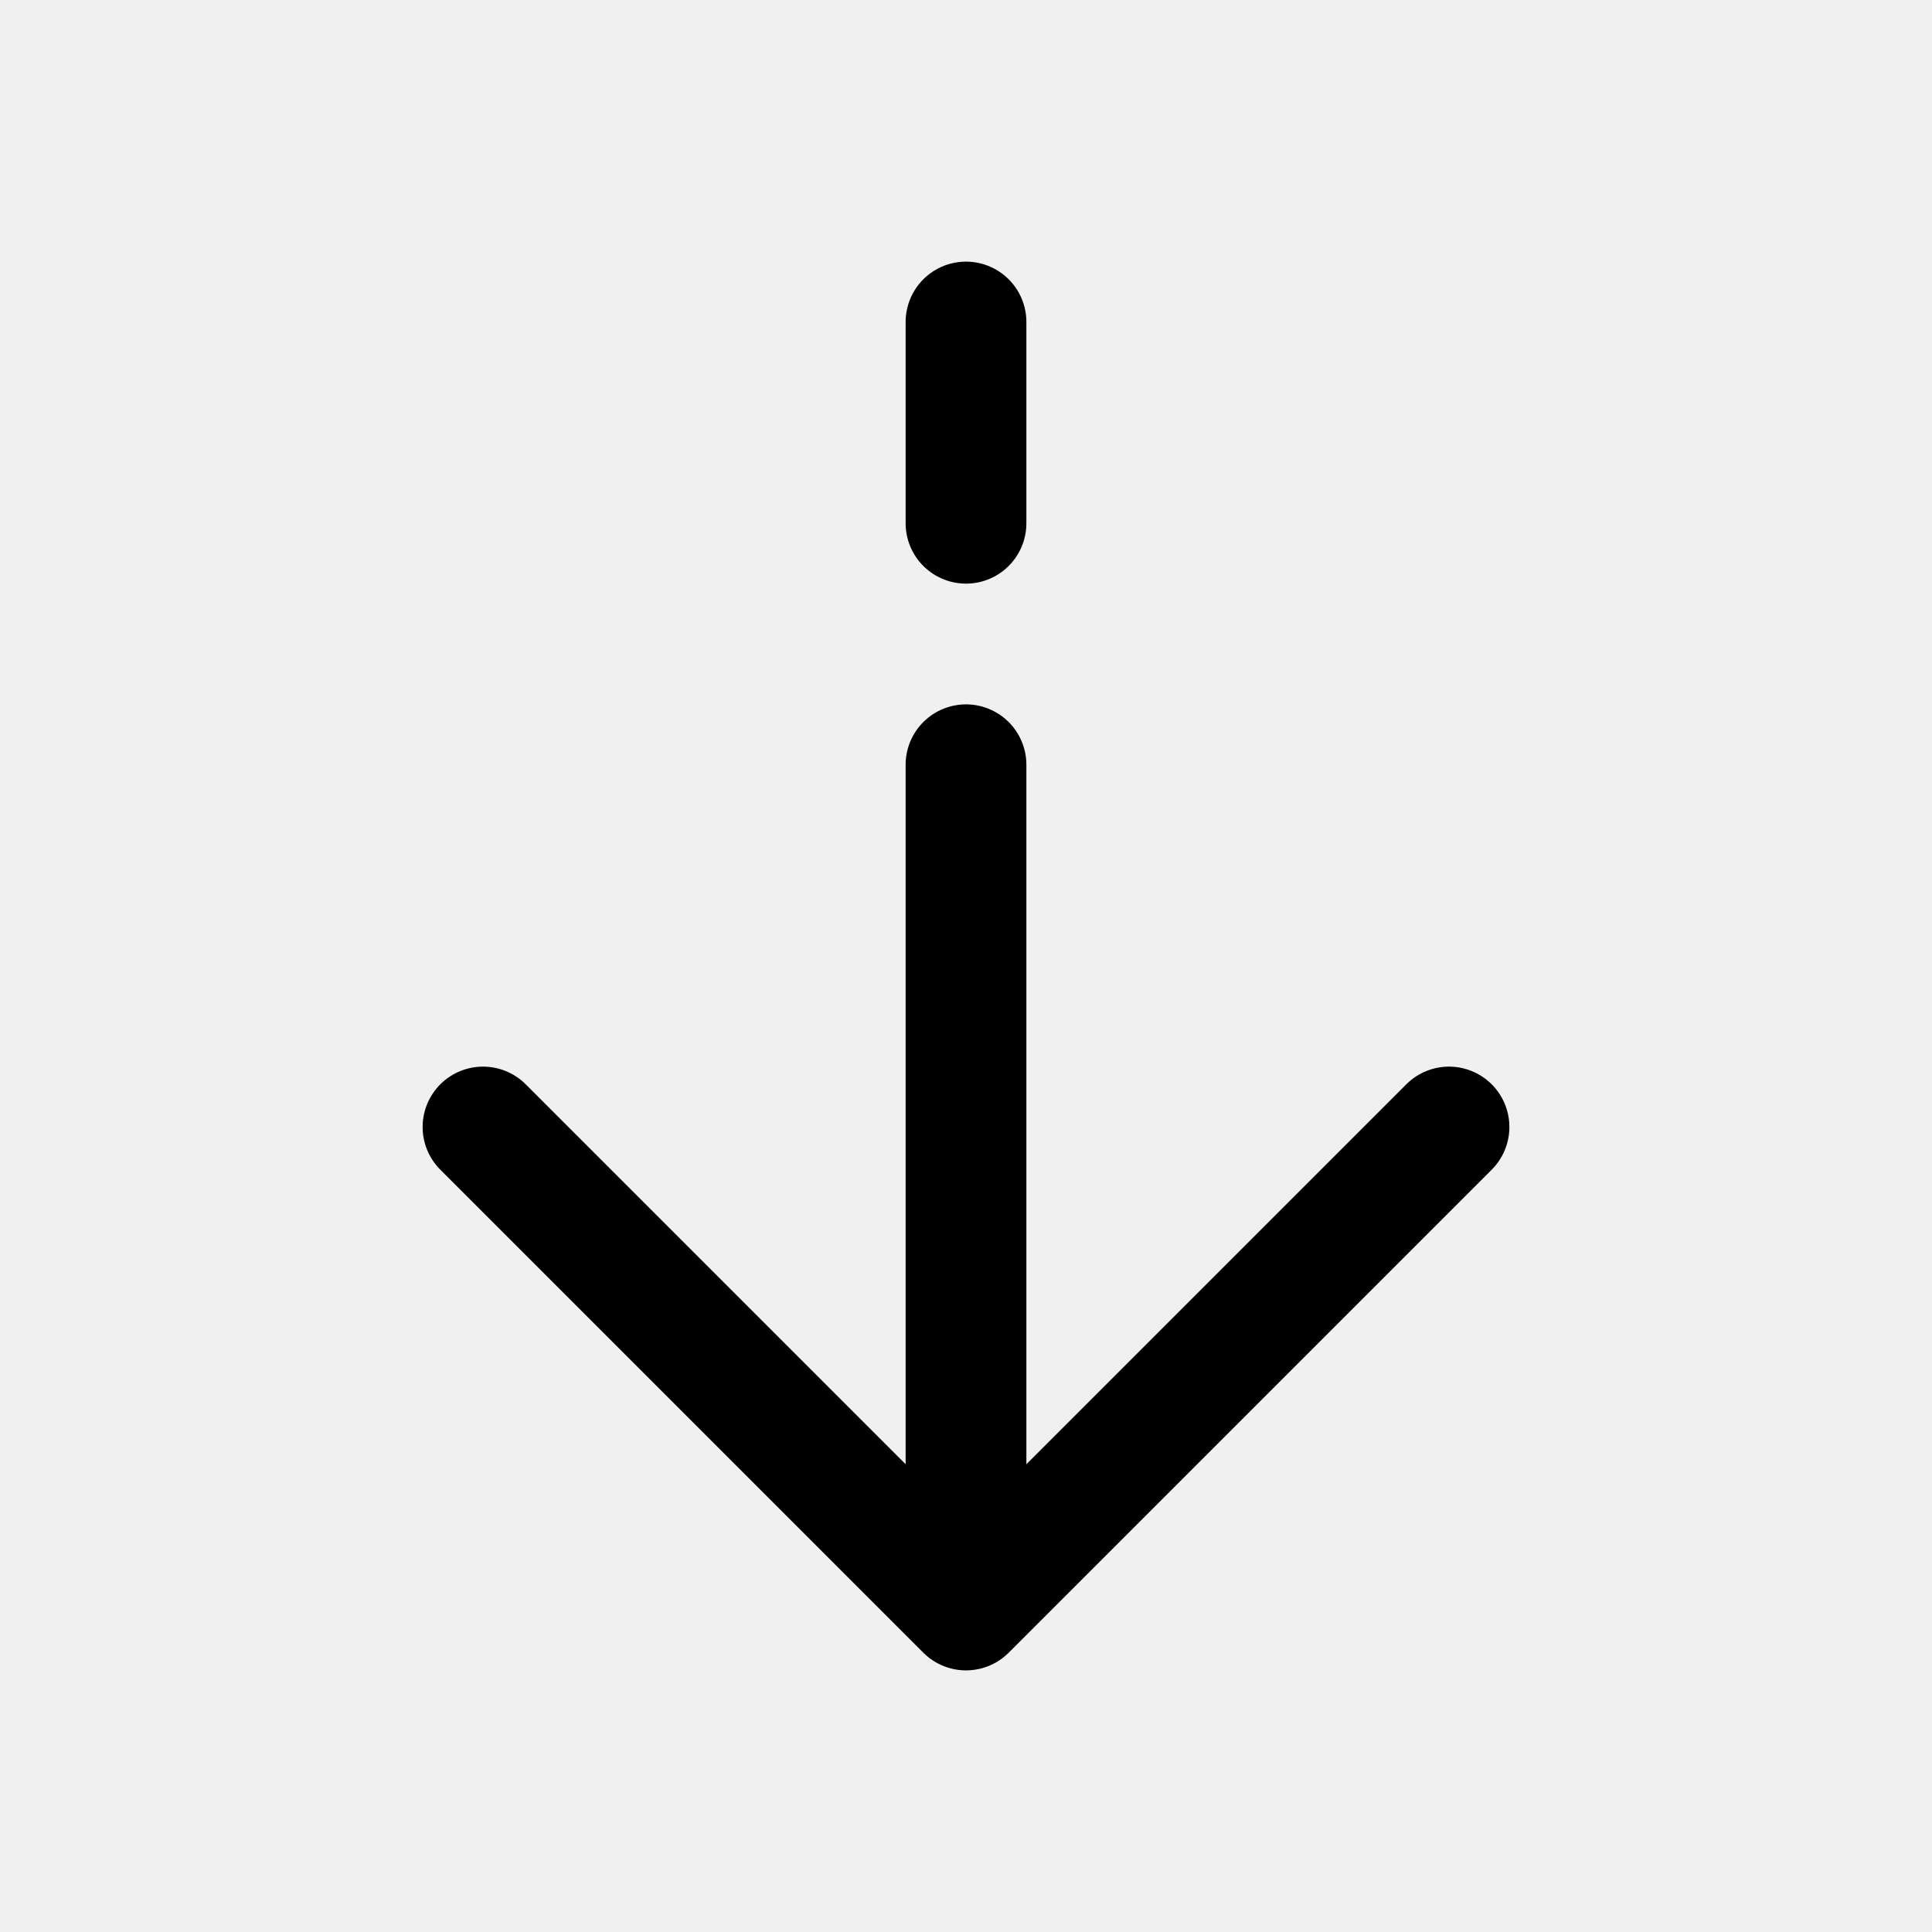
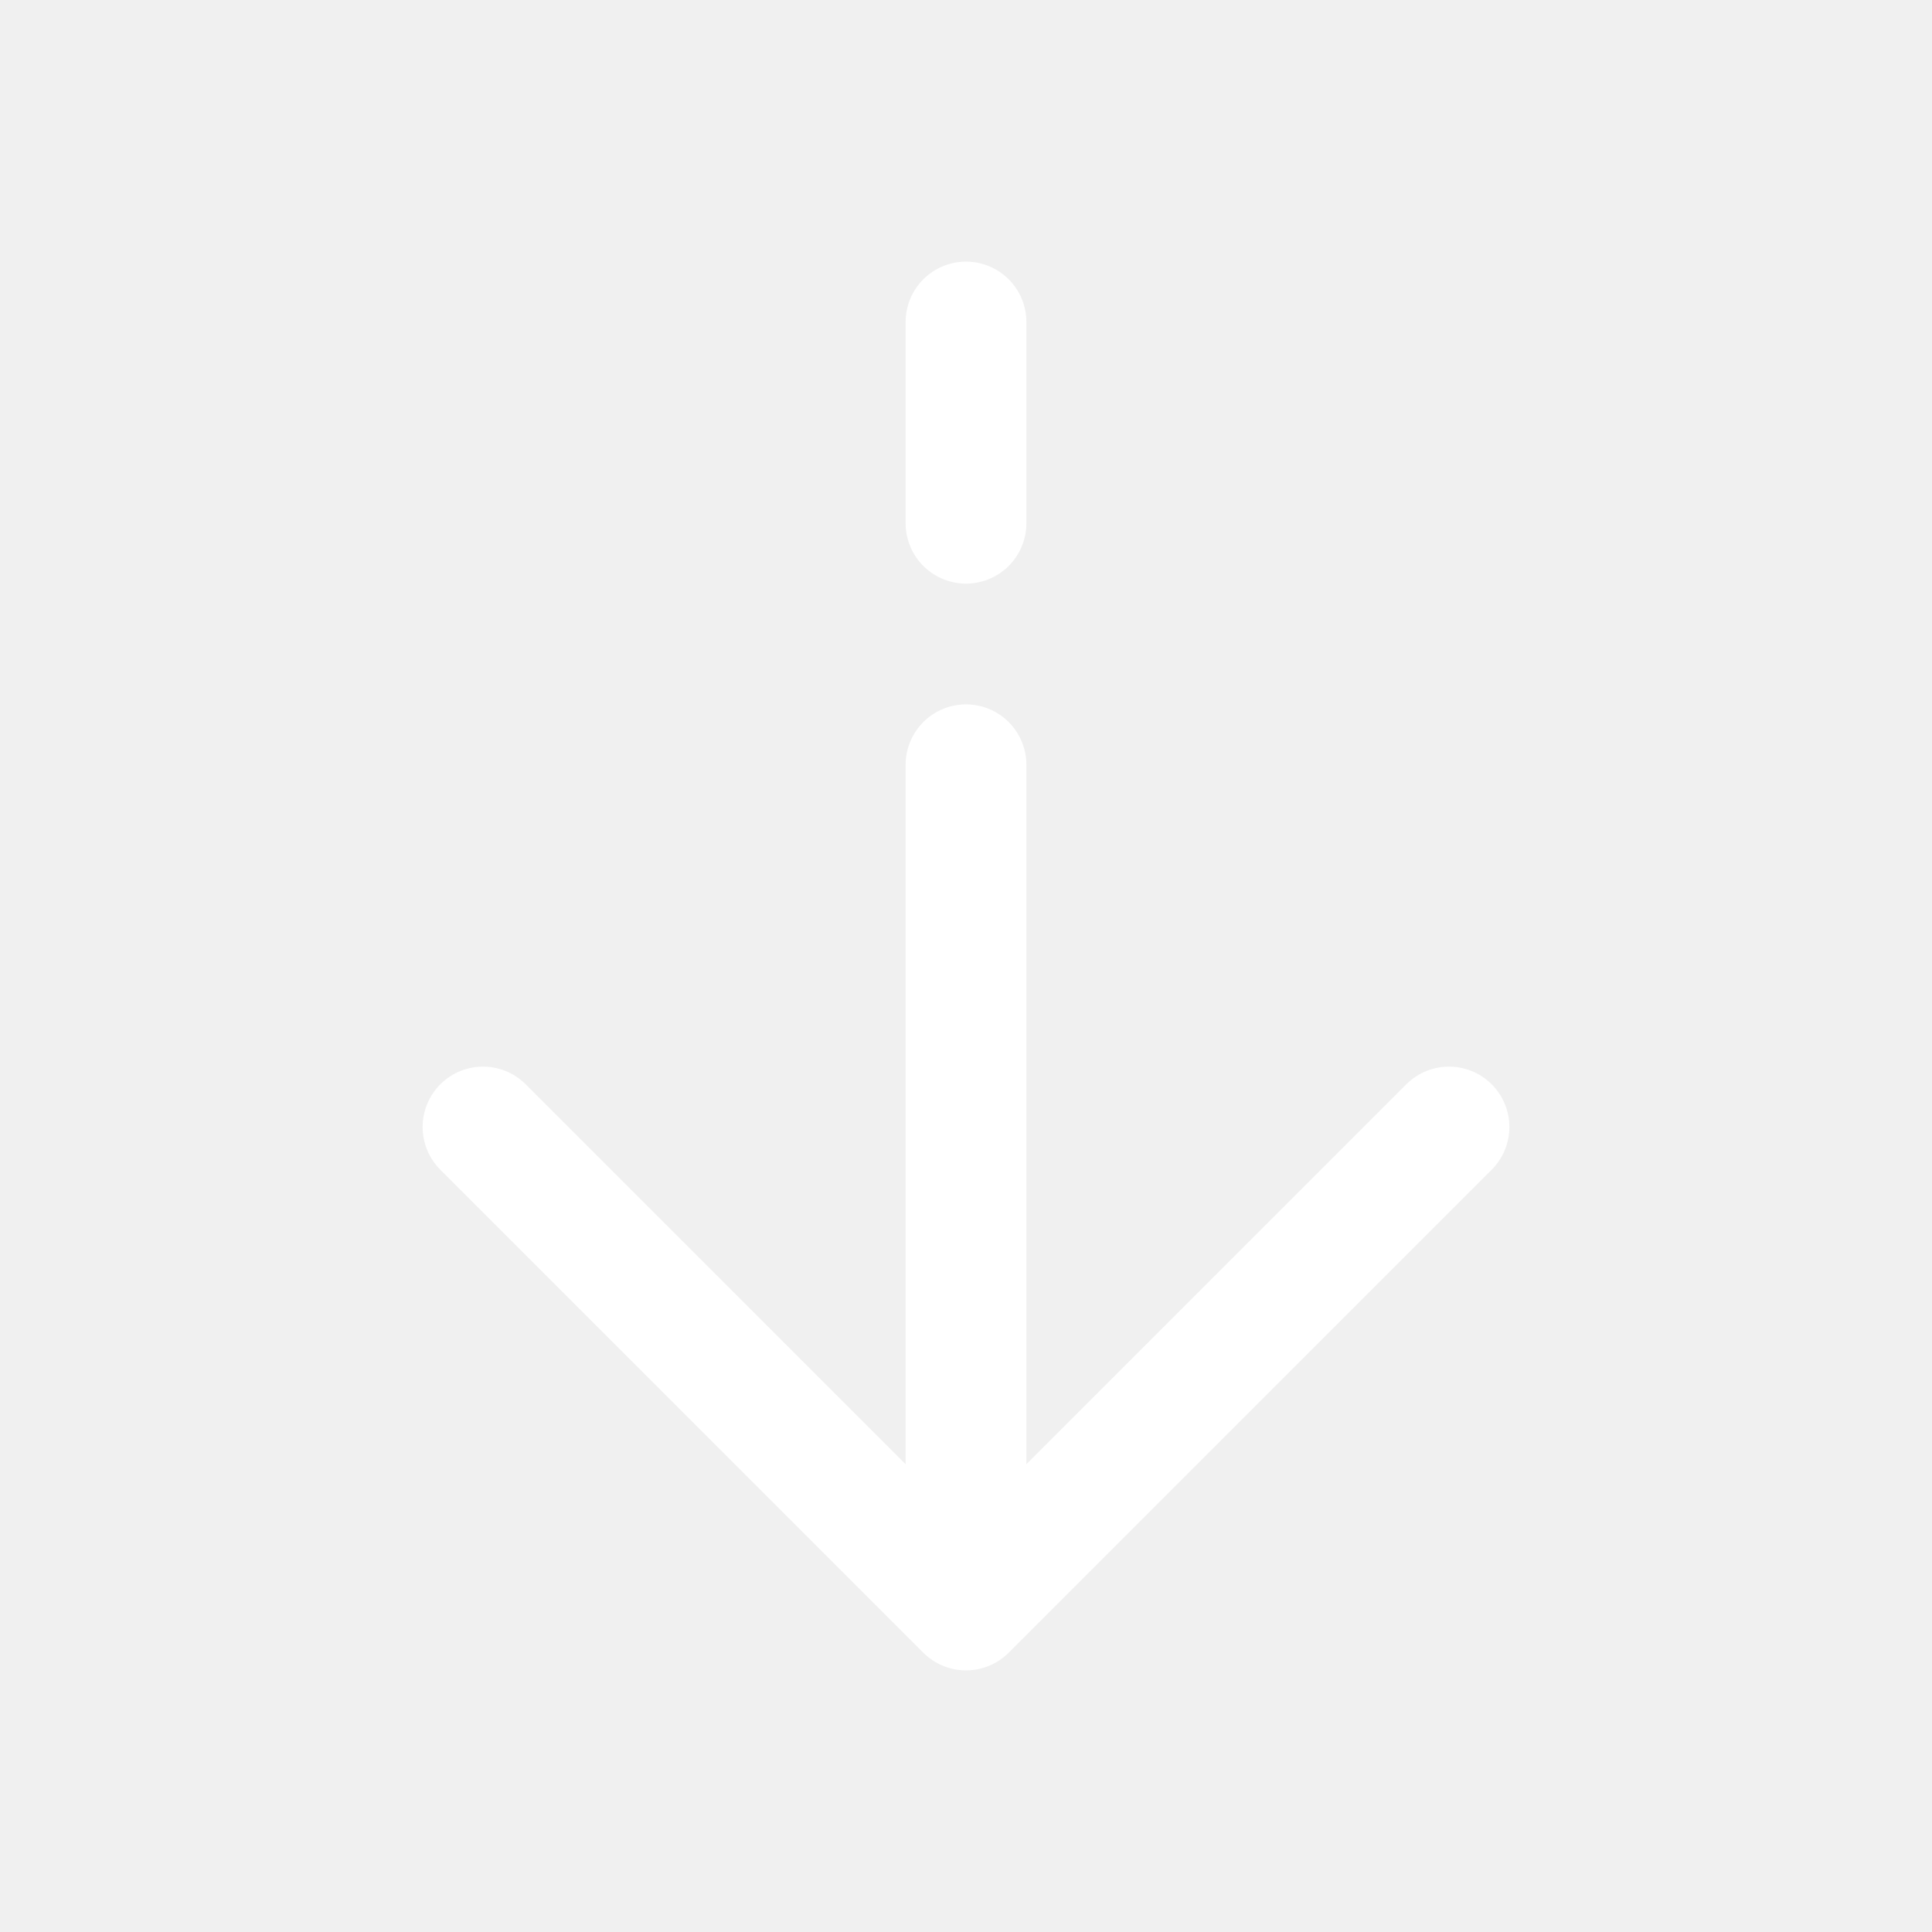
- <svg xmlns="http://www.w3.org/2000/svg" width="800px" height="800px" viewBox="0 0 24 24" fill="none">
+ <svg xmlns="http://www.w3.org/2000/svg" width="800px" height="800px" viewBox="0 0 24 24" fill="none" stroke="#000000">
  <g id="SVGRepo_bgCarrier" stroke-width="0" />
  <g id="SVGRepo_tracerCarrier" stroke-linecap="round" stroke-linejoin="round" />
  <g id="SVGRepo_iconCarrier">
-     <path d="M12 20L18 14M12 20L6 14M12 20L12 9.5M12 4V6.5" stroke="#000000" stroke-width="1.5" stroke-linecap="round" stroke-linejoin="round" />
+     <path d="M12 20L18 14M12 20L6 14M12 20L12 9.5M12 4V6.5" stroke="#ffffff" stroke-width="1.5" stroke-linecap="round" stroke-linejoin="round" />
  </g>
</svg>
